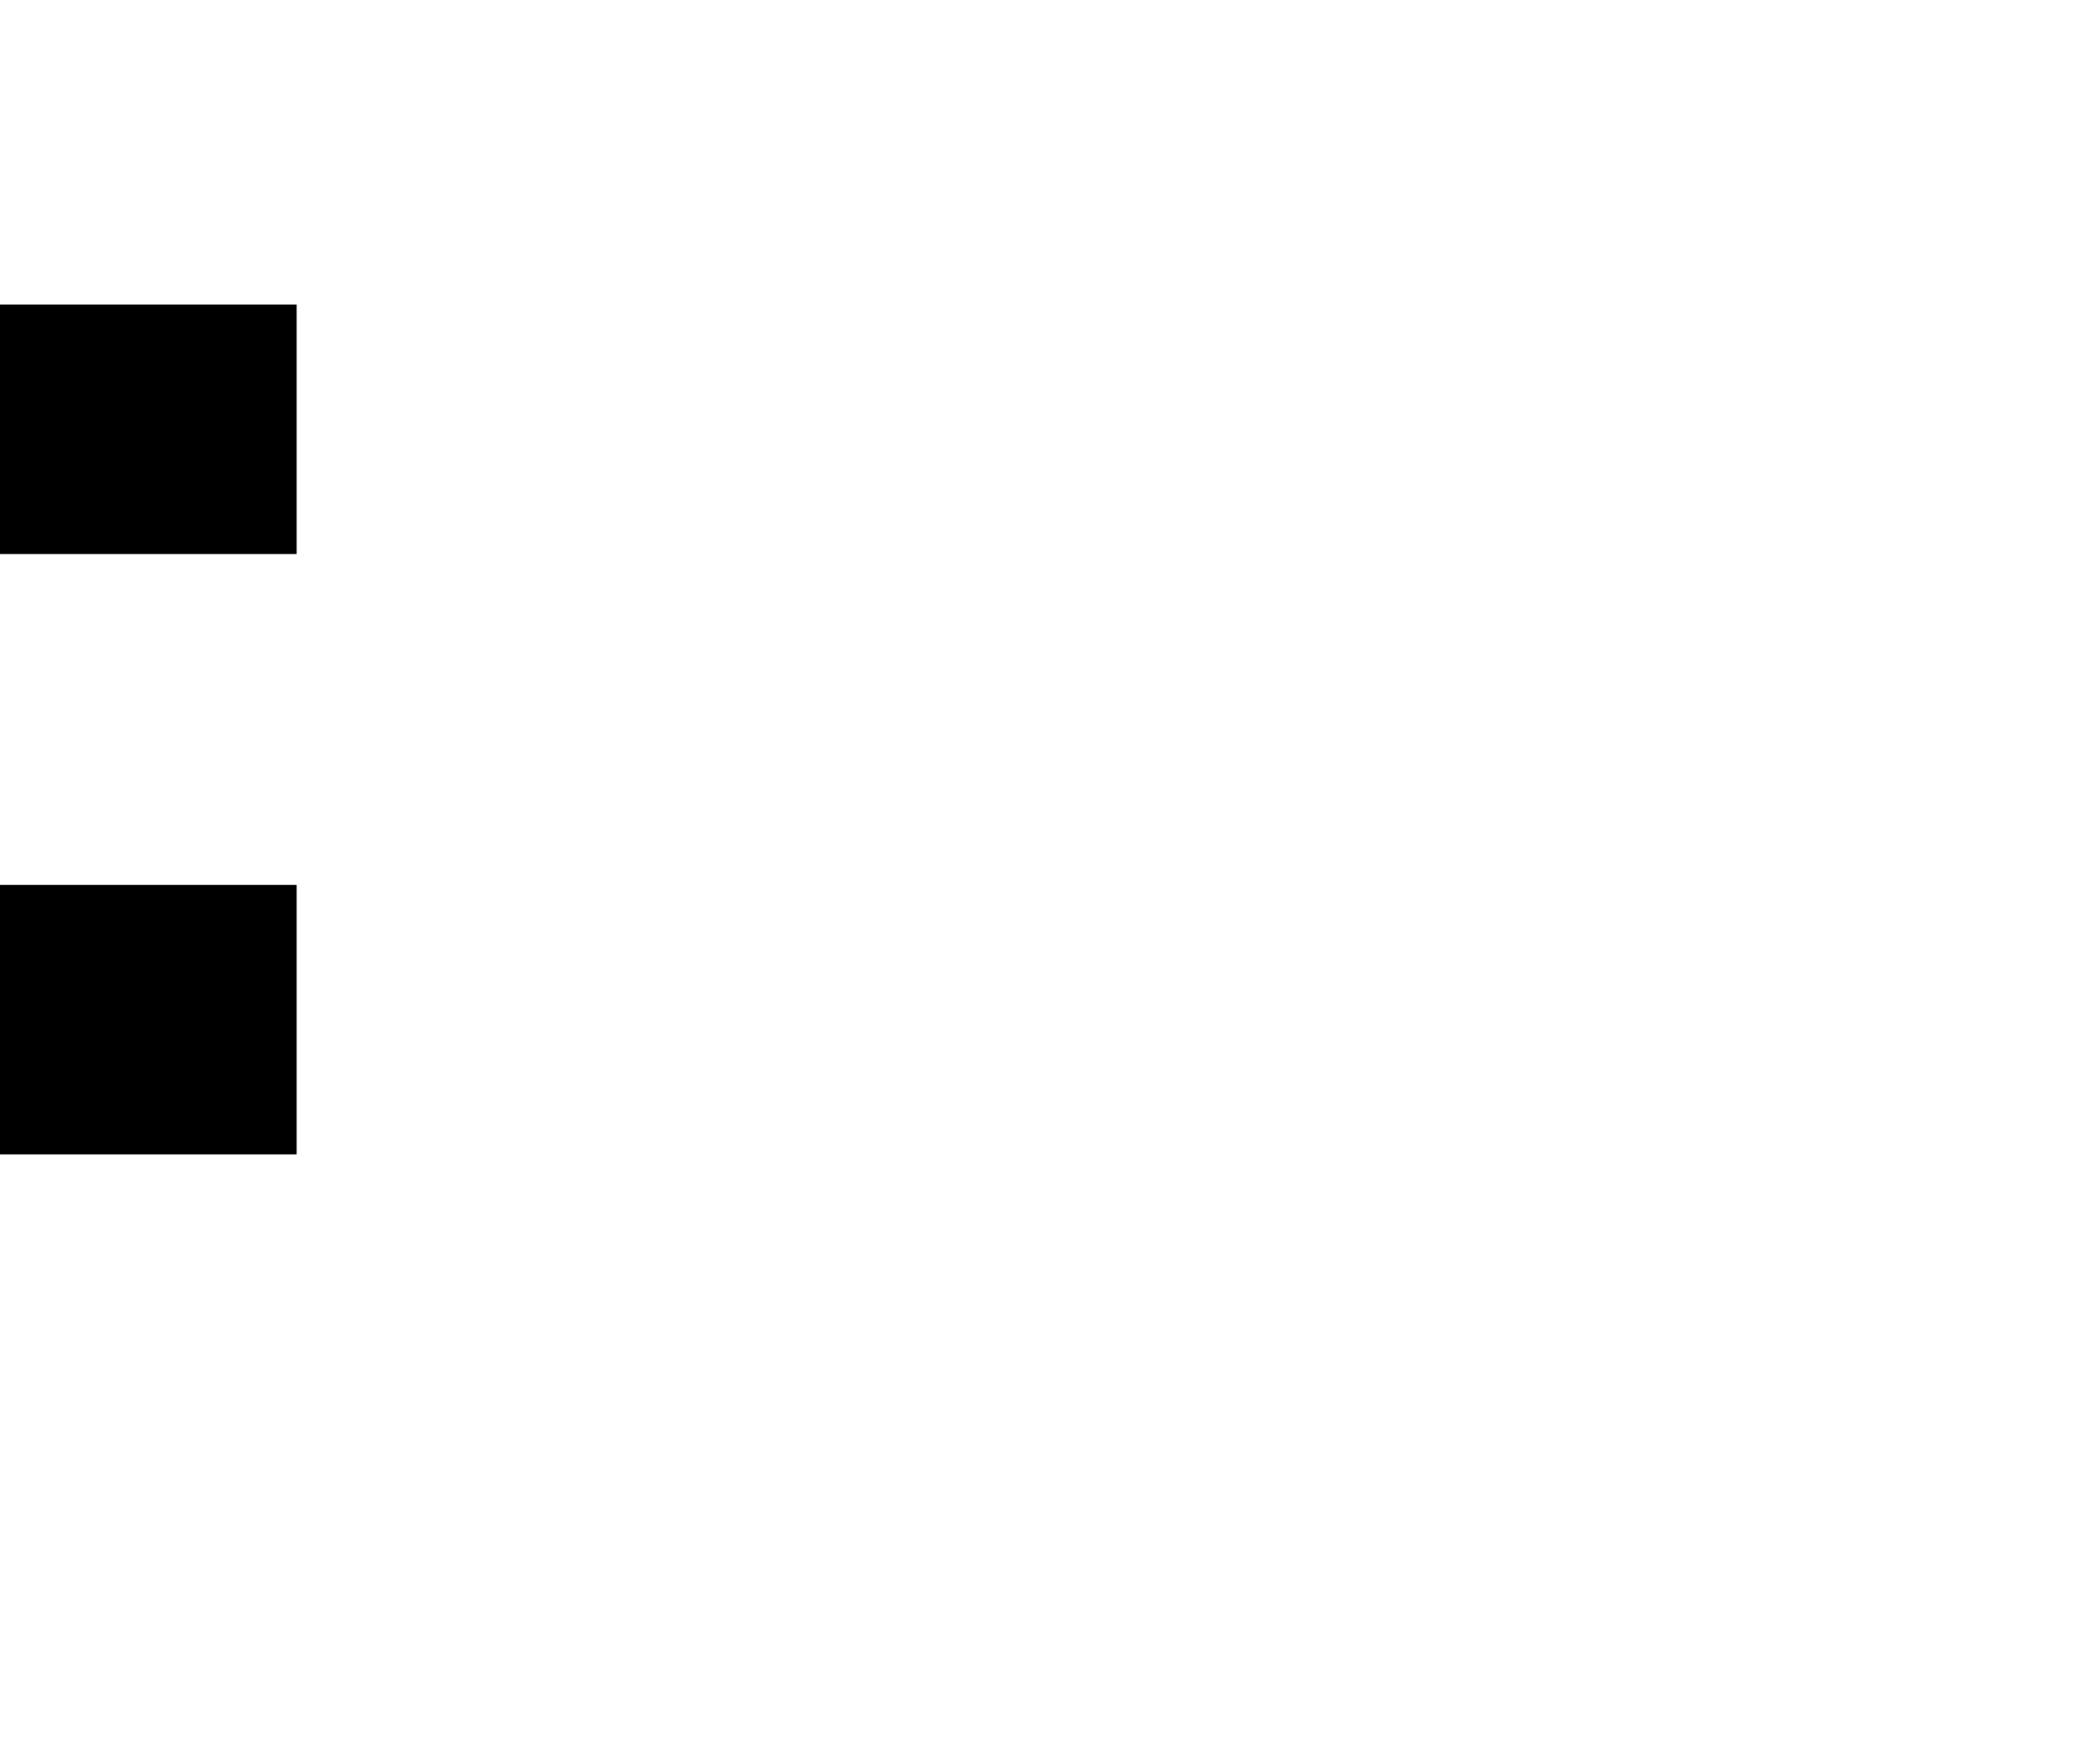
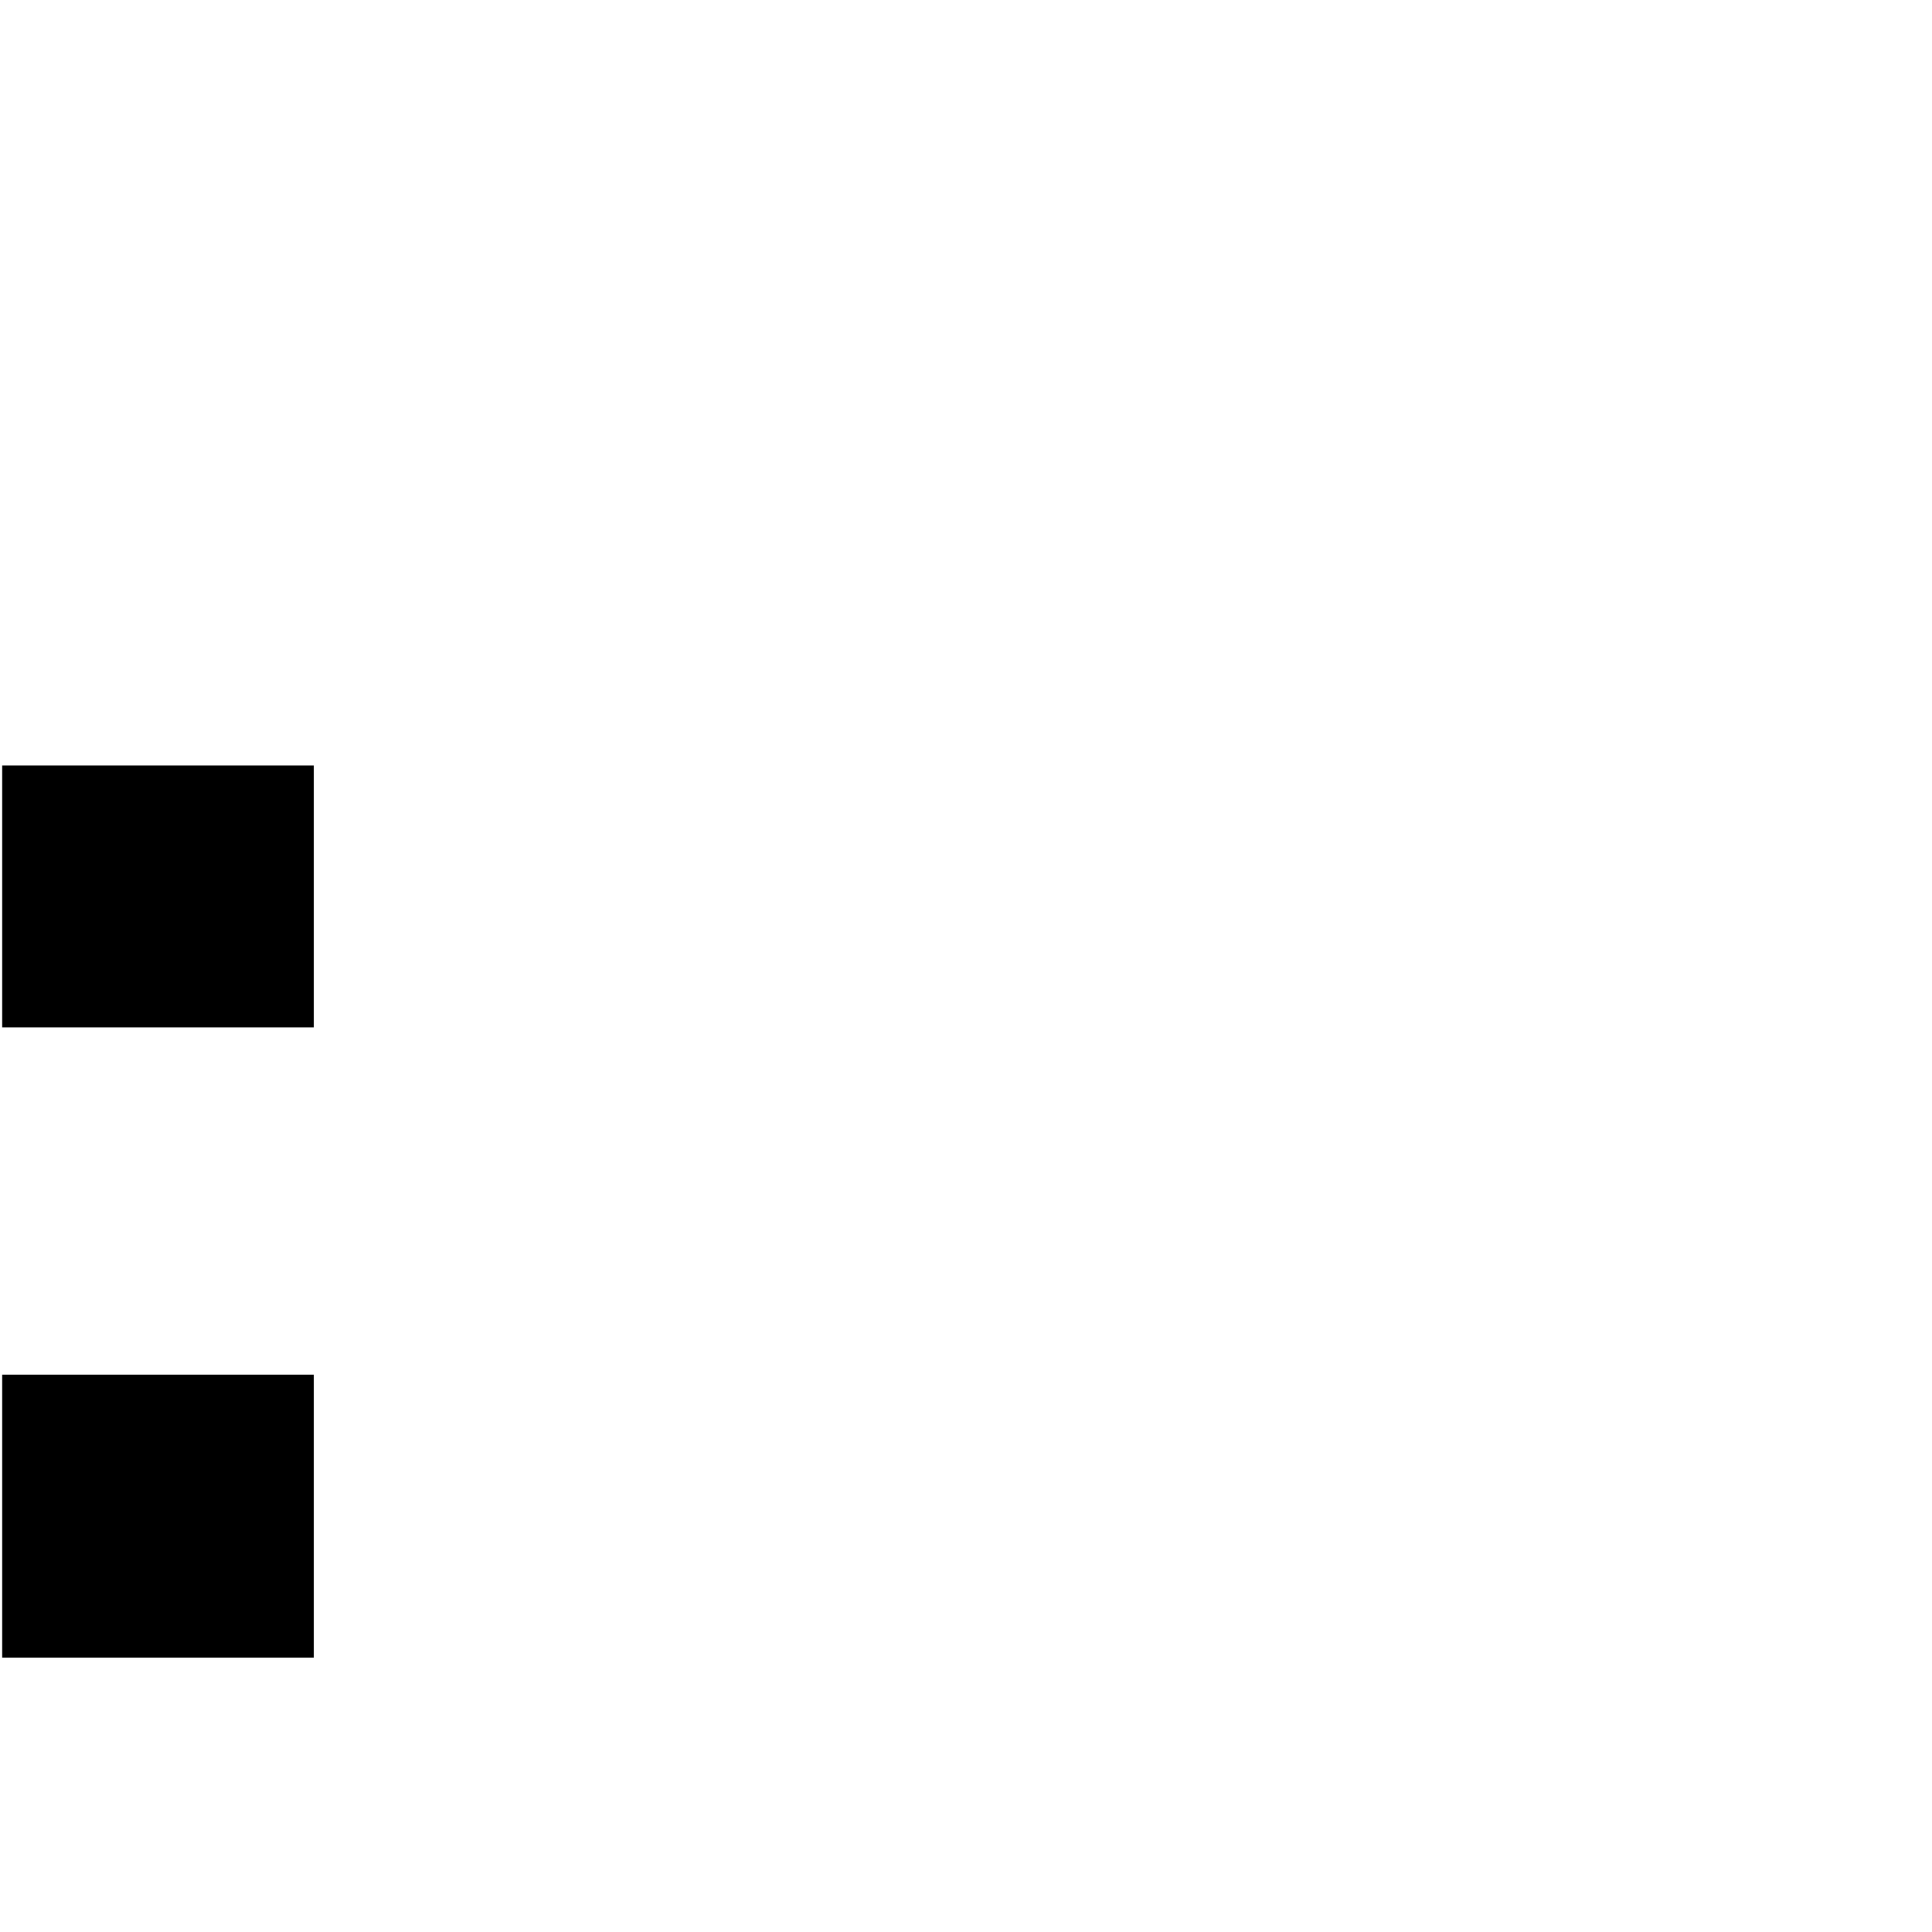
- <svg xmlns="http://www.w3.org/2000/svg" version="1.1" id="Layer_1" x="0px" y="0px" viewBox="0 0 240 200" style="enable-background:new 0 0 240 200;" xml:space="preserve">
+ <svg xmlns="http://www.w3.org/2000/svg" version="1.1" id="Layer_1" x="0px" y="0px" viewBox="0 0 790 790" style="enable-background:new 0 0 790 790;" xml:space="preserve">
  <g>
-     <g>
-       <polygon points="33.9,131.9 0,131.9 0,101.1 33.9,101.1   " />
-       <rect x="0" y="34.8" width="33.9" height="28.5" />
-     </g>
+     <polygon points="128.3,677.8 0.9,677.8 0.9,562.1 128.3,562.1  " />
+     <rect x="0.9" y="313" width="127.4" height="107.1" />
  </g>
</svg>
